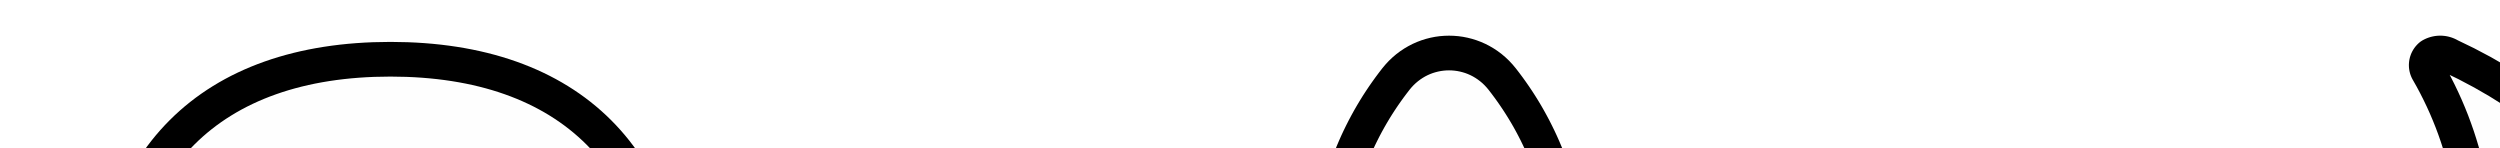
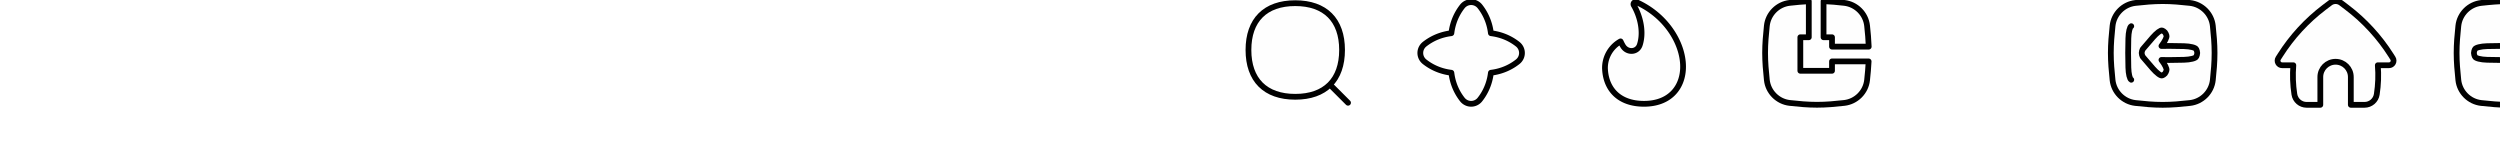
- <svg xmlns="http://www.w3.org/2000/svg" xml:space="preserve" width="510px" height="30px" version="1.1" style="shape-rendering:geometricPrecision; text-rendering:geometricPrecision; image-rendering:optimizeQuality; fill-rule:evenodd; clip-rule:evenodd" viewBox="0 -16.55 1303.63 82.73" preserveAspectRatio="xMidYMid meet">
+ <svg xmlns="http://www.w3.org/2000/svg" xml:space="preserve" width="510px" height="30px" version="1.1" style="shape-rendering:geometricPrecision; text-rendering:geometricPrecision; image-rendering:optimizeQuality; fill-rule:evenodd; clip-rule:evenodd" viewBox="6 6.02 18 497.96" preserveAspectRatio="xMidYMid meet">
  <defs>
    <style type="text/css">
   
    .str0 {stroke:black;stroke-width:19.51;stroke-linecap:round;stroke-linejoin:round;stroke-miterlimit:2.613}
    .str1 {stroke:black;stroke-width:19.51;stroke-linecap:round;stroke-linejoin:round;stroke-miterlimit:2.613}
    .fil2 {fill:none}
    .fil0 {fill:#FEFEFE}
    .fil1 {fill:black;fill-rule:nonzero}
   
  </style>
  </defs>
  <g id="Layer_x0020_1">
    <g>
      <path id="Vector_x0020_2137" class="fil0" d="M696.84 118.44c4.21,-34.94 17.42,-65.55 37.05,-90.51 15.35,-19.54 44.44,-19.54 59.79,0 19.61,24.96 32.84,55.57 37.05,90.51 34.94,4.21 65.55,17.42 90.51,37.05 19.55,15.35 19.55,44.44 0,59.79 -24.96,19.61 -55.57,32.84 -90.51,37.05 -4.21,34.94 -17.42,65.55 -37.05,90.51 -15.35,19.55 -44.42,19.55 -59.79,0 -19.61,-24.96 -32.84,-55.57 -37.05,-90.51 -34.94,-4.21 -65.55,-17.42 -90.51,-37.05 -19.55,-15.35 -19.55,-44.44 0,-59.79 24.96,-19.61 55.57,-32.84 90.51,-37.05z" />
      <path id="_1" class="fil1" d="M726.22 21.9l15.34 12.05 0 0.01 -1.72 2.23 -1.69 2.25 -1.64 2.29 -1.62 2.32 -1.57 2.35 -1.54 2.38 -1.5 2.41 -1.45 2.44 -1.42 2.46 -1.38 2.5 -1.35 2.53 -1.29 2.55 -1.27 2.59 -1.22 2.61 -1.17 2.64 -1.13 2.67 -1.1 2.7 -1.05 2.72 -1 2.76 -0.97 2.78 -0.91 2.81 -0.87 2.83 -0.83 2.87 -0.78 2.89 -0.74 2.91 -0.69 2.95 -0.64 2.97 -0.6 2.99 -0.54 3.02 -0.5 3.05 -0.45 3.08 -0.4 3.1 -19.37 -2.33 0.44 -3.43 0.5 -3.4 0.55 -3.37 0.6 -3.35 0.66 -3.33 0.72 -3.29 0.76 -3.27 0.82 -3.24 0.87 -3.21 0.92 -3.19 0.97 -3.15 1.02 -3.13 1.07 -3.1 1.13 -3.07 1.17 -3.04 1.21 -3 1.27 -2.98 1.31 -2.96 1.36 -2.91 1.41 -2.88 1.45 -2.86 1.5 -2.82 1.54 -2.79 1.59 -2.76 1.63 -2.72 1.67 -2.7 1.72 -2.65 1.76 -2.63 1.8 -2.58 1.84 -2.56 1.88 -2.52 1.92 -2.49 0 0zm0 0c3.33,-4.24 9.46,-4.97 13.7,-1.64 4.23,3.33 4.97,9.46 1.64,13.7l-15.34 -12.06zm75.13 0l-15.34 12.05 0 0 -1.12 -1.34 -1.17 -1.25 -1.21 -1.16 -1.27 -1.06 -1.3 -0.98 -1.34 -0.89 -1.37 -0.81 -1.41 -0.72 -1.44 -0.64 -1.46 -0.55 -1.49 -0.46 -1.5 -0.38 -1.52 -0.3 -1.54 -0.21 -1.54 -0.13 -1.54 -0.04 -1.55 0.04 -1.54 0.13 -1.54 0.21 -1.52 0.3 -1.5 0.38 -1.49 0.46 -1.46 0.55 -1.44 0.64 -1.41 0.72 -1.37 0.81 -1.34 0.89 -1.3 0.98 -1.26 1.06 -1.22 1.16 -1.17 1.25 -1.12 1.34 -15.34 -12.05 1.84 -2.2 1.93 -2.07 2.04 -1.94 2.12 -1.8 2.2 -1.65 2.27 -1.51 2.34 -1.37 2.39 -1.23 2.45 -1.08 2.49 -0.94 2.52 -0.79 2.56 -0.65 2.58 -0.51 2.6 -0.36 2.62 -0.21 2.62 -0.07 2.61 0.07 2.62 0.21 2.6 0.36 2.58 0.51 2.56 0.65 2.52 0.79 2.5 0.94 2.44 1.08 2.39 1.23 2.34 1.37 2.27 1.51 2.2 1.65 2.12 1.8 2.04 1.94 1.93 2.07 1.84 2.2 0 0zm0 0c3.33,4.24 2.59,10.37 -1.64,13.7 -4.24,3.33 -10.37,2.59 -13.7,-1.65l15.34 -12.05zm30.54 86.86l-2.33 19.37 -8.52 -8.52 -0.4 -3.1 -0.45 -3.08 -0.49 -3.04 -0.55 -3.03 -0.6 -2.99 -0.64 -2.97 -0.69 -2.95 -0.74 -2.91 -0.78 -2.89 -0.83 -2.87 -0.87 -2.83 -0.92 -2.81 -0.96 -2.78 -1.01 -2.76 -1.05 -2.72 -1.09 -2.7 -1.14 -2.67 -1.17 -2.64 -1.22 -2.61 -1.26 -2.59 -1.3 -2.55 -1.34 -2.53 -1.38 -2.5 -1.42 -2.47 -1.46 -2.43 -1.5 -2.41 -1.54 -2.38 -1.57 -2.35 -1.61 -2.32 -1.65 -2.29 -1.68 -2.26 -1.72 -2.23 15.34 -12.05 1.92 2.49 1.88 2.52 1.84 2.56 1.8 2.59 1.76 2.62 1.71 2.65 1.68 2.7 1.63 2.72 1.58 2.76 1.54 2.79 1.5 2.82 1.45 2.86 1.41 2.88 1.36 2.91 1.32 2.96 1.26 2.98 1.22 3 1.17 3.04 1.12 3.07 1.07 3.1 1.03 3.13 0.97 3.15 0.92 3.19 0.87 3.21 0.81 3.24 0.77 3.27 0.72 3.29 0.65 3.33 0.61 3.34 0.55 3.38 0.5 3.4 0.44 3.43 -8.52 -8.52zm8.52 8.52c0.65,5.34 -3.17,10.21 -8.52,10.85 -5.34,0.64 -10.2,-3.17 -10.85,-8.52l19.37 -2.33zm86.86 30.54l-12.06 15.34 0 0 -2.23 -1.72 -2.26 -1.69 -2.28 -1.65 -2.32 -1.61 -2.35 -1.57 -2.38 -1.54 -2.41 -1.5 -2.44 -1.46 -2.46 -1.42 -2.5 -1.38 -2.53 -1.34 -2.55 -1.3 -2.59 -1.26 -2.61 -1.21 -2.64 -1.18 -2.67 -1.14 -2.7 -1.09 -2.72 -1.05 -2.75 -1 -2.79 -0.96 -2.81 -0.92 -2.83 -0.88 -2.86 -0.82 -2.89 -0.78 -2.92 -0.74 -2.94 -0.69 -2.97 -0.64 -3 -0.6 -3.02 -0.54 -3.05 -0.5 -3.08 -0.45 -3.1 -0.4 2.33 -19.37 3.43 0.44 3.4 0.5 3.38 0.55 3.34 0.6 3.32 0.66 3.3 0.72 3.27 0.76 3.24 0.82 3.21 0.87 3.19 0.92 3.16 0.97 3.12 1.02 3.1 1.07 3.07 1.12 3.04 1.18 3.01 1.21 2.98 1.27 2.94 1.31 2.92 1.36 2.89 1.41 2.85 1.45 2.82 1.5 2.79 1.54 2.76 1.59 2.72 1.63 2.69 1.67 2.66 1.72 2.63 1.76 2.59 1.8 2.56 1.84 2.51 1.88 2.49 1.92 0 0zm0 0c4.24,3.33 4.97,9.46 1.64,13.7 -3.33,4.23 -9.46,4.97 -13.7,1.64l12.06 -15.34zm0 75.13l-12.06 -15.34 0 0 1.35 -1.12 1.25 -1.17 1.15 -1.21 1.07 -1.26 0.98 -1.31 0.89 -1.34 0.81 -1.37 0.72 -1.41 0.64 -1.44 0.55 -1.46 0.46 -1.48 0.38 -1.51 0.3 -1.53 0.22 -1.53 0.12 -1.54 0.04 -1.54 -0.04 -1.55 -0.12 -1.54 -0.22 -1.53 -0.3 -1.53 -0.38 -1.51 -0.46 -1.48 -0.55 -1.46 -0.64 -1.44 -0.72 -1.41 -0.81 -1.37 -0.89 -1.34 -0.98 -1.3 -1.07 -1.27 -1.15 -1.21 -1.25 -1.17 -1.35 -1.12 12.06 -15.34 2.2 1.83 2.08 1.94 1.93 2.04 1.8 2.12 1.65 2.19 1.51 2.28 1.37 2.34 1.23 2.39 1.08 2.44 0.94 2.5 0.79 2.53 0.65 2.55 0.51 2.58 0.36 2.6 0.21 2.62 0.08 2.62 -0.08 2.61 -0.21 2.62 -0.36 2.6 -0.51 2.58 -0.65 2.55 -0.79 2.53 -0.94 2.5 -1.08 2.44 -1.23 2.39 -1.37 2.34 -1.51 2.28 -1.65 2.19 -1.8 2.12 -1.93 2.04 -2.08 1.94 -2.2 1.83 0 0zm0 0c-4.24,3.33 -10.37,2.59 -13.7,-1.64 -3.33,-4.24 -2.59,-10.37 1.64,-13.7l12.06 15.34zm-86.86 30.54l-19.37 -2.33 8.52 -8.52 3.1 -0.4 3.08 -0.45 3.04 -0.5 3.03 -0.54 2.99 -0.6 2.97 -0.64 2.95 -0.69 2.92 -0.74 2.89 -0.78 2.86 -0.83 2.83 -0.87 2.81 -0.92 2.78 -0.96 2.76 -1.01 2.72 -1.05 2.7 -1.09 2.67 -1.14 2.64 -1.17 2.61 -1.22 2.59 -1.26 2.55 -1.3 2.53 -1.34 2.5 -1.38 2.46 -1.42 2.44 -1.46 2.42 -1.5 2.37 -1.53 2.35 -1.58 2.32 -1.61 2.29 -1.65 2.26 -1.68 2.22 -1.72 12.06 15.34 -2.49 1.92 -2.52 1.88 -2.55 1.84 -2.59 1.8 -2.63 1.76 -2.66 1.72 -2.69 1.67 -2.72 1.63 -2.76 1.58 -2.79 1.55 -2.82 1.49 -2.85 1.45 -2.89 1.41 -2.92 1.36 -2.94 1.31 -2.98 1.27 -3.01 1.22 -3.04 1.17 -3.07 1.12 -3.1 1.07 -3.12 1.03 -3.16 0.97 -3.19 0.92 -3.21 0.87 -3.24 0.81 -3.26 0.77 -3.3 0.72 -3.33 0.65 -3.34 0.61 -3.38 0.55 -3.4 0.5 -3.43 0.44 8.52 -8.52zm-8.52 8.52c-5.34,0.64 -10.2,-3.17 -10.85,-8.52 -0.64,-5.34 3.17,-10.21 8.52,-10.85l2.33 19.37zm-30.54 86.86l-15.34 -12.06 0 0 1.72 -2.23 1.69 -2.26 1.65 -2.28 1.61 -2.32 1.57 -2.35 1.54 -2.38 1.5 -2.41 1.45 -2.44 1.43 -2.47 1.38 -2.49 1.34 -2.53 1.3 -2.55 1.26 -2.59 1.22 -2.61 1.17 -2.64 1.14 -2.67 1.09 -2.7 1.05 -2.72 1 -2.76 0.97 -2.78 0.91 -2.8 0.87 -2.84 0.83 -2.86 0.78 -2.89 0.74 -2.92 0.69 -2.94 0.64 -2.98 0.6 -2.99 0.54 -3.03 0.5 -3.04 0.45 -3.08 0.4 -3.1 19.37 2.33 -0.44 3.43 -0.5 3.4 -0.55 3.37 -0.6 3.35 -0.66 3.32 -0.72 3.3 -0.76 3.27 -0.82 3.24 -0.87 3.21 -0.92 3.19 -0.97 3.15 -1.02 3.13 -1.07 3.1 -1.12 3.07 -1.17 3.04 -1.22 3.01 -1.27 2.97 -1.31 2.95 -1.36 2.92 -1.41 2.88 -1.45 2.86 -1.5 2.82 -1.54 2.79 -1.59 2.76 -1.63 2.72 -1.67 2.69 -1.72 2.66 -1.76 2.63 -1.8 2.59 -1.84 2.55 -1.88 2.52 -1.92 2.49 0 0zm0 0c-3.33,4.23 -9.47,4.97 -13.7,1.64 -4.23,-3.33 -4.97,-9.47 -1.64,-13.7l15.34 12.06zm-75.13 0l15.34 -12.06 0 0 1.12 1.35 1.17 1.25 1.22 1.15 1.26 1.07 1.3 0.98 1.34 0.89 1.37 0.81 1.41 0.72 1.44 0.64 1.47 0.55 1.48 0.46 1.51 0.38 1.52 0.3 1.54 0.21 1.54 0.13 1.54 0.04 1.55 -0.04 1.54 -0.13 1.53 -0.21 1.52 -0.3 1.51 -0.38 1.49 -0.46 1.46 -0.55 1.43 -0.64 1.41 -0.72 1.37 -0.81 1.34 -0.89 1.31 -0.98 1.25 -1.06 1.22 -1.16 1.17 -1.25 1.12 -1.35 15.34 12.06 -1.83 2.2 -1.94 2.07 -2.03 1.94 -2.13 1.8 -2.2 1.65 -2.27 1.51 -2.34 1.37 -2.39 1.23 -2.44 1.08 -2.49 0.94 -2.53 0.79 -2.55 0.65 -2.59 0.51 -2.6 0.36 -2.61 0.21 -2.62 0.07 -2.61 -0.07 -2.62 -0.21 -2.6 -0.36 -2.58 -0.51 -2.56 -0.65 -2.53 -0.79 -2.49 -0.94 -2.44 -1.08 -2.39 -1.23 -2.35 -1.37 -2.26 -1.51 -2.21 -1.65 -2.12 -1.8 -2.03 -1.93 -1.94 -2.08 -1.84 -2.2 0 0zm0 0c-3.33,-4.23 -2.59,-10.37 1.64,-13.7 4.23,-3.33 10.37,-2.59 13.7,1.64l-15.34 12.06zm-30.54 -86.86l2.33 -19.37 8.52 8.52 0.4 3.1 0.45 3.08 0.5 3.04 0.54 3.03 0.6 2.99 0.64 2.97 0.69 2.95 0.74 2.92 0.78 2.89 0.83 2.86 0.87 2.83 0.92 2.81 0.96 2.78 1.01 2.76 1.05 2.72 1.09 2.7 1.14 2.67 1.17 2.64 1.22 2.61 1.26 2.59 1.3 2.55 1.34 2.53 1.38 2.49 1.42 2.47 1.46 2.44 1.5 2.41 1.54 2.38 1.57 2.35 1.61 2.32 1.65 2.29 1.68 2.26 1.72 2.22 -15.34 12.06 -1.92 -2.49 -1.88 -2.52 -1.84 -2.56 -1.8 -2.59 -1.76 -2.62 -1.71 -2.66 -1.68 -2.69 -1.63 -2.72 -1.58 -2.76 -1.54 -2.79 -1.5 -2.82 -1.45 -2.86 -1.41 -2.88 -1.36 -2.92 -1.31 -2.95 -1.27 -2.97 -1.22 -3.01 -1.17 -3.04 -1.12 -3.07 -1.07 -3.1 -1.03 -3.13 -0.97 -3.15 -0.92 -3.19 -0.87 -3.21 -0.81 -3.24 -0.77 -3.27 -0.72 -3.3 -0.65 -3.32 -0.61 -3.34 -0.55 -3.38 -0.5 -3.4 -0.44 -3.43 8.52 8.52zm-8.52 -8.52c-0.64,-5.34 3.17,-10.21 8.52,-10.85 5.34,-0.64 10.2,3.17 10.85,8.52l-19.37 2.33zm-86.86 -30.54l12.06 -15.34 0 0 2.23 1.72 2.26 1.69 2.28 1.65 2.32 1.61 2.35 1.57 2.38 1.54 2.41 1.5 2.44 1.45 2.47 1.43 2.49 1.38 2.53 1.34 2.55 1.3 2.59 1.26 2.61 1.21 2.64 1.18 2.67 1.14 2.7 1.09 2.72 1.05 2.76 1 2.78 0.96 2.8 0.92 2.84 0.87 2.86 0.83 2.89 0.78 2.92 0.74 2.94 0.69 2.98 0.64 2.99 0.6 3.02 0.54 3.05 0.5 3.08 0.45 3.1 0.4 -2.33 19.37 -3.43 -0.44 -3.4 -0.5 -3.37 -0.55 -3.35 -0.61 -3.32 -0.65 -3.3 -0.72 -3.27 -0.76 -3.24 -0.82 -3.21 -0.87 -3.19 -0.92 -3.15 -0.97 -3.13 -1.02 -3.1 -1.07 -3.07 -1.13 -3.04 -1.16 -3.01 -1.22 -2.97 -1.27 -2.95 -1.31 -2.92 -1.36 -2.88 -1.41 -2.86 -1.45 -2.82 -1.5 -2.79 -1.54 -2.76 -1.59 -2.72 -1.63 -2.69 -1.67 -2.66 -1.72 -2.63 -1.76 -2.59 -1.8 -2.55 -1.84 -2.52 -1.88 -2.49 -1.92 0 0zm0 0c-4.23,-3.33 -4.97,-9.46 -1.64,-13.7 3.33,-4.23 9.46,-4.97 13.7,-1.64l-12.06 15.34zm0 -75.13l12.06 15.34 0 0 -1.35 1.12 -1.25 1.17 -1.16 1.21 -1.06 1.27 -0.98 1.3 -0.89 1.34 -0.81 1.37 -0.72 1.41 -0.64 1.44 -0.55 1.46 -0.46 1.49 -0.39 1.5 -0.29 1.52 -0.21 1.54 -0.13 1.54 -0.04 1.55 0.04 1.54 0.13 1.54 0.21 1.54 0.29 1.52 0.39 1.5 0.46 1.49 0.55 1.46 0.64 1.44 0.72 1.41 0.81 1.37 0.89 1.34 0.98 1.31 1.06 1.26 1.16 1.21 1.25 1.17 1.35 1.12 -12.06 15.34 -2.2 -1.83 -2.08 -1.94 -1.93 -2.04 -1.8 -2.12 -1.65 -2.2 -1.51 -2.27 -1.37 -2.34 -1.23 -2.39 -1.08 -2.44 -0.94 -2.5 -0.79 -2.52 -0.65 -2.56 -0.51 -2.58 -0.36 -2.6 -0.21 -2.62 -0.07 -2.61 0.07 -2.62 0.21 -2.62 0.36 -2.59 0.51 -2.59 0.65 -2.56 0.79 -2.52 0.94 -2.5 1.08 -2.44 1.23 -2.39 1.37 -2.34 1.51 -2.27 1.65 -2.2 1.8 -2.12 1.93 -2.04 2.08 -1.94 2.2 -1.83 0 0zm0 0c4.24,-3.33 10.37,-2.59 13.7,1.64 3.33,4.24 2.59,10.37 -1.64,13.7l-12.06 -15.34zm86.86 -30.54l19.37 2.33 -8.52 8.52 -3.1 0.4 -3.08 0.45 -3.05 0.5 -3.02 0.54 -2.99 0.6 -2.98 0.64 -2.94 0.69 -2.91 0.74 -2.89 0.78 -2.87 0.83 -2.83 0.87 -2.81 0.92 -2.78 0.96 -2.76 1.01 -2.72 1.05 -2.7 1.09 -2.67 1.14 -2.64 1.17 -2.61 1.22 -2.58 1.26 -2.56 1.3 -2.53 1.34 -2.49 1.38 -2.47 1.42 -2.44 1.46 -2.41 1.5 -2.38 1.53 -2.35 1.58 -2.32 1.61 -2.29 1.65 -2.26 1.68 -2.22 1.72 -12.06 -15.34 2.49 -1.92 2.52 -1.88 2.56 -1.84 2.58 -1.8 2.63 -1.76 2.66 -1.71 2.69 -1.68 2.72 -1.63 2.76 -1.58 2.79 -1.54 2.82 -1.5 2.85 -1.45 2.89 -1.41 2.92 -1.36 2.94 -1.31 2.98 -1.27 3.01 -1.22 3.04 -1.17 3.07 -1.12 3.1 -1.07 3.13 -1.02 3.15 -0.98 3.19 -0.92 3.21 -0.87 3.24 -0.82 3.27 -0.76 3.3 -0.71 3.32 -0.66 3.35 -0.61 3.37 -0.55 3.4 -0.5 3.43 -0.44 -8.52 8.52zm8.52 -8.52c5.34,-0.64 10.2,3.17 10.85,8.52 0.64,5.34 -3.17,10.21 -8.52,10.85l-2.33 -19.37z" />
    </g>
    <g>
      <path id="Vector" class="fil0" d="M1326.65 14.73c-1.58,-0.96 -3.41,-1.46 -5.26,-1.46 -1.86,0 -3.69,0.5 -5.28,1.46 -1.64,1.3 -2.59,3.28 -2.59,5.37 0,1.27 0.36,2.52 1.02,3.61 23.56,40.79 33.63,92.3 20.51,133.66 -8.49,26.73 -43,28.28 -57.27,4.1 -2.94,-4.95 -5.62,-10.15 -7.93,-15.42 -32.62,18.12 -52.89,52.53 -52.89,89.86 0,0.88 0.02,1.78 0.04,2.65 2.78,68.76 47.04,118.94 132.16,118.94 85.11,0 129.25,-52.86 132.15,-118.94 3.4,-79.28 -52.88,-176.79 -154.66,-223.83z" />
      <path id="_1_0" class="fil1" d="M1321.39 23.02l0 -19.51 0 0 0.33 0.01 0.34 0 0.34 0.02 0.34 0.02 0.34 0.02 0.33 0.04 0.34 0.03 0.29 0.04 0.39 0.05 0.33 0.06 0.29 0.05 0.38 0.07 0.34 0.08 0.28 0.06 0.34 0.09 0.33 0.09 0.32 0.09 0.33 0.1 0.35 0.11 0.33 0.11 0.26 0.1 0.32 0.12 0.34 0.14 0.32 0.13 0.32 0.14 0.27 0.13 0.31 0.14 0.33 0.17 0.33 0.17 0.3 0.17 0.25 0.15 0.32 0.19 -10.15 16.66 0.02 0.01 -0.04 -0.02 0 0 0.02 0.01 0.02 0.01 0 0 -0.04 -0.02 0 0 0.01 0 0.02 0.01 0 0 -0.07 -0.02 0.01 0 0.01 0 0 0 -0.01 0 0 0 0.01 0 -0.05 -0.01 -0.01 0 0.05 0.01 -0.06 -0.01 -0.01 0 0.05 0 -0.06 0 0 -0.01 -0.01 0 -0.01 0 0 0 -0.01 0 -0.01 0 -0.01 0 0 0zm0 0c-5.39,0 -9.76,-4.37 -9.76,-9.75 0,-5.39 4.37,-9.76 9.76,-9.76l0 19.51zm0.79 -0.66l-12.15 -15.26 1.05 -0.73 0.3 -0.18 0.27 -0.16 0.33 -0.17 0.28 -0.15 0.31 -0.16 0.34 -0.15 0.26 -0.13 0.32 -0.14 0.34 -0.14 0.32 -0.13 0.31 -0.11 0.28 -0.1 0.34 -0.12 0.32 -0.1 0.33 -0.1 0.33 -0.1 0.32 -0.08 0.35 -0.09 0.28 -0.06 0.32 -0.07 0.41 -0.08 0.27 -0.05 0.33 -0.06 0.4 -0.05 0.28 -0.04 0.34 -0.03 0.34 -0.04 0.33 -0.02 0.34 -0.02 0.34 -0.02 0.34 0 0.34 -0.01 0 19.51 -0.01 0 -0.01 0 -0.01 0 -0.01 0 -0.01 0 -0.01 0 0 0.01 -0.06 0 0.05 0 -0.01 0 -0.07 0.01 0.07 -0.01 -0.01 0 -0.07 0.01 0.02 0 -0.02 0 0 0 0.01 0 -0.02 0.01 0.02 -0.01 -0.05 0.02 -0.02 0.01 0 0 0.02 -0.01 0 0 -0.05 0.02 0.03 -0.01 0 0 -0.03 0.01 0.02 -0.01 -0.02 0.02 -0.01 0 1.05 -0.73zm-1.05 0.73c-4.61,2.77 -10.61,1.28 -13.38,-3.33 -2.78,-4.62 -1.29,-10.61 3.33,-13.39l10.05 16.72zm2.15 -2.99l-19.51 0 0 0 0 -0.49 0.03 -0.48 0.03 -0.44 0.04 -0.44 0.06 -0.45 0.07 -0.49 0.09 -0.48 0.1 -0.45 0.1 -0.43 0.13 -0.49 0.14 -0.43 0.15 -0.44 0.15 -0.43 0.17 -0.43 0.18 -0.42 0.18 -0.37 0.21 -0.44 0.24 -0.44 0.24 -0.42 0.22 -0.37 0.25 -0.38 0.26 -0.39 0.29 -0.39 0.29 -0.38 0.28 -0.34 0.29 -0.33 0.34 -0.37 0.35 -0.37 0.29 -0.28 0.35 -0.32 0.38 -0.33 0.36 -0.29 12.15 15.26 0.06 -0.05 0.09 -0.08 0.06 -0.05 0.01 -0.01 0.08 -0.09 0.08 -0.09 0.04 -0.04 0.04 -0.04 0.05 -0.08 0.06 -0.07 0.05 -0.07 0.04 -0.06 0.03 -0.05 0.04 -0.09 0.06 -0.1 0.04 -0.09 0.02 -0.03 0.03 -0.07 0.03 -0.07 0.02 -0.07 0.03 -0.07 0.02 -0.07 0.03 -0.12 0.01 -0.06 0.02 -0.07 0.02 -0.1 0.01 -0.11 0.01 -0.06 0.01 -0.05 0 -0.06 0.01 -0.09 0 -0.1 0 0zm0 0c0,5.39 -4.37,9.76 -9.76,9.76 -5.38,0 -9.75,-4.37 -9.75,-9.76l19.51 0zm-0.29 -1.27l-16.9 9.75 0.15 0.24 -0.16 -0.26 -0.15 -0.25 -0.11 -0.2 -0.17 -0.33 -0.14 -0.26 -0.1 -0.21 -0.11 -0.23 -0.12 -0.28 -0.12 -0.27 -0.11 -0.28 -0.11 -0.27 -0.09 -0.25 -0.09 -0.26 -0.1 -0.28 -0.08 -0.28 -0.09 -0.29 -0.07 -0.28 -0.07 -0.27 -0.07 -0.26 -0.05 -0.27 -0.06 -0.29 -0.07 -0.36 -0.04 -0.28 -0.03 -0.19 -0.04 -0.28 -0.03 -0.28 -0.03 -0.28 -0.03 -0.36 -0.01 -0.28 -0.01 -0.28 -0.01 -0.28 0 -0.28 19.51 0 0 -0.04 0 -0.04 0 -0.04 -0.01 -0.05 -0.01 -0.12 0 -0.04 -0.01 -0.05 0 -0.04 0 0.04 0 -0.04 -0.03 -0.13 -0.01 -0.06 -0.01 -0.04 0 -0.03 -0.01 -0.04 -0.02 -0.05 -0.02 -0.06 -0.01 -0.06 -0.02 -0.05 -0.01 -0.04 -0.02 -0.03 -0.02 -0.05 -0.02 -0.06 -0.02 -0.06 -0.03 -0.05 -0.01 -0.03 0 0.02 -0.02 -0.06 -0.06 -0.11 0 0.01 -0.03 -0.06 -0.03 -0.05 0.14 0.24zm-0.14 -0.24c2.82,4.58 1.4,10.6 -3.19,13.42 -4.58,2.83 -10.6,1.4 -13.42,-3.19l16.61 -10.23zm21.5 141.73l-18.59 -5.9 -0.01 0 1.06 -3.57 0.95 -3.64 0.82 -3.69 0.71 -3.75 0.59 -3.8 0.47 -3.84 0.36 -3.89 0.24 -3.93 0.13 -3.97 0.02 -3.99 -0.1 -4.03 -0.2 -4.05 -0.31 -4.07 -0.41 -4.09 -0.53 -4.09 -0.62 -4.11 -0.73 -4.11 -0.83 -4.1 -0.93 -4.11 -1.03 -4.09 -1.12 -4.08 -1.22 -4.06 -1.31 -4.04 -1.4 -4.02 -1.49 -3.99 -1.58 -3.95 -1.66 -3.92 -1.75 -3.87 -1.83 -3.82 -1.91 -3.78 -1.98 -3.72 -2.07 -3.67 16.9 -9.75 2.28 4.04 2.19 4.11 2.1 4.16 2.01 4.21 1.93 4.27 1.83 4.31 1.74 4.35 1.63 4.39 1.55 4.42 1.44 4.46 1.35 4.48 1.24 4.5 1.13 4.53 1.03 4.55 0.93 4.55 0.81 4.57 0.7 4.58 0.58 4.58 0.47 4.57 0.34 4.58 0.23 4.57 0.11 4.55 -0.02 4.55 -0.15 4.52 -0.28 4.5 -0.41 4.48 -0.55 4.45 -0.68 4.41 -0.83 4.38 -0.96 4.34 -1.12 4.29 -1.26 4.24 0 0zm0 0c-1.63,5.13 -7.11,7.98 -12.25,6.35 -5.13,-1.63 -7.97,-7.11 -6.35,-12.25l18.6 5.9zm-74.96 6.13l16.78 -9.95 0.01 0.02 1.04 1.63 1.11 1.5 1.17 1.37 1.23 1.26 1.28 1.14 1.33 1.03 1.37 0.91 1.4 0.81 1.44 0.69 1.47 0.59 1.48 0.48 1.5 0.38 1.5 0.27 1.51 0.17 1.49 0.06 1.49 -0.03 1.46 -0.15 1.43 -0.24 1.4 -0.34 1.36 -0.44 1.33 -0.53 1.27 -0.62 1.22 -0.72 1.17 -0.83 1.12 -0.91 1.05 -1.02 1.01 -1.12 0.93 -1.23 0.87 -1.35 0.79 -1.48 0.72 -1.62 0.64 -1.76 18.59 5.9 -1.11 3.1 -1.31 2.95 -1.51 2.8 -1.68 2.63 -1.86 2.44 -2.01 2.27 -2.16 2.07 -2.28 1.88 -2.4 1.68 -2.51 1.48 -2.58 1.27 -2.66 1.07 -2.71 0.87 -2.77 0.67 -2.79 0.48 -2.82 0.27 -2.84 0.08 -2.83 -0.13 -2.83 -0.31 -2.82 -0.51 -2.78 -0.7 -2.75 -0.9 -2.69 -1.08 -2.65 -1.28 -2.57 -1.47 -2.49 -1.67 -2.39 -1.85 -2.3 -2.04 -2.17 -2.22 -2.04 -2.4 -1.91 -2.59 -1.75 -2.75 0.01 0.02zm-0.01 -0.02c-2.73,-4.64 -1.19,-10.62 3.45,-13.36 4.63,-2.74 10.62,-1.19 13.35,3.45l-16.8 9.91zm5.2 -11.85l-9.47 -17.06 13.67 4.61 0.2 0.46 0.21 0.47 0.2 0.44 0.21 0.46 0.21 0.46 0.21 0.44 0.21 0.45 0.23 0.48 0.22 0.46 0.21 0.44 0.22 0.45 0.23 0.47 0.23 0.46 0.22 0.44 0.22 0.44 0.23 0.45 0.24 0.46 0.24 0.45 0.24 0.46 0.23 0.44 0.24 0.43 0.25 0.46 0.24 0.44 0.24 0.44 0.25 0.46 0.25 0.44 0.25 0.44 0.24 0.43 0.26 0.43 0.26 0.46 0.25 0.43 0.25 0.43 -16.78 9.95 -0.29 -0.5 -0.3 -0.51 -0.28 -0.48 -0.29 -0.5 -0.29 -0.51 -0.28 -0.5 -0.29 -0.51 -0.27 -0.5 -0.29 -0.51 -0.27 -0.51 -0.27 -0.5 -0.29 -0.52 -0.27 -0.52 -0.27 -0.51 -0.26 -0.51 -0.26 -0.5 -0.27 -0.52 -0.27 -0.53 -0.27 -0.53 -0.25 -0.51 -0.25 -0.51 -0.26 -0.53 -0.26 -0.54 -0.25 -0.51 -0.24 -0.51 -0.25 -0.52 -0.25 -0.54 -0.24 -0.52 -0.24 -0.53 -0.24 -0.55 -0.24 -0.52 -0.23 -0.52 13.67 4.61zm-13.67 -4.61c-2.16,-4.94 0.08,-10.69 5.02,-12.86 4.93,-2.16 10.69,0.09 12.85,5.02l-17.87 7.84zm-34.19 85.94l-19.52 0 0 0 0.07 -3.82 0.19 -3.8 0.32 -3.78 0.45 -3.74 0.57 -3.73 0.69 -3.69 0.81 -3.65 0.93 -3.62 1.05 -3.58 1.16 -3.53 1.28 -3.49 1.39 -3.44 1.5 -3.38 1.61 -3.34 1.72 -3.27 1.83 -3.22 1.92 -3.16 2.04 -3.09 2.13 -3.03 2.23 -2.96 2.34 -2.88 2.42 -2.81 2.53 -2.73 2.62 -2.65 2.7 -2.57 2.8 -2.48 2.89 -2.4 2.98 -2.3 3.06 -2.21 3.14 -2.11 3.23 -2.02 3.31 -1.91 9.47 17.06 -2.73 1.58 -2.67 1.66 -2.6 1.75 -2.53 1.83 -2.46 1.9 -2.39 1.98 -2.31 2.05 -2.24 2.12 -2.16 2.19 -2.09 2.26 -2.01 2.33 -1.92 2.38 -1.85 2.44 -1.77 2.51 -1.67 2.55 -1.6 2.62 -1.51 2.66 -1.42 2.71 -1.33 2.76 -1.24 2.8 -1.15 2.84 -1.06 2.88 -0.96 2.92 -0.87 2.96 -0.77 2.98 -0.67 3.02 -0.57 3.05 -0.47 3.07 -0.37 3.11 -0.26 3.12 -0.16 3.14 -0.05 3.16 0 0zm0 0c0,5.39 -4.37,9.76 -9.76,9.76 -5.39,0 -9.76,-4.37 -9.76,-9.76l19.52 0zm0.03 2.25l-19.49 0.79 -0.01 -0.15 0 -0.09 0 -0.08 -0.01 -0.09 0 -0.08 0 -0.08 0 -0.08 0 -0.09 -0.01 -0.08 0 -0.08 0 -0.08 0 -0.09 0 -0.08 -0.01 -0.08 0 -0.2 0 -0.09 0 0.04 0 -0.08 -0.01 -0.21 0 -0.08 0 0.04 0 -0.21 0 -0.08 0 -0.08 0 -0.08 0 -0.09 0 -0.19 0 0.03 -0.01 -0.08 0 -0.2 0 -0.09 0 -0.08 0 -0.08 19.52 0 0 0.08 0 0.08 0 0.09 0 -0.04 0 0.09 0 0.2 0 -0.04 0 0.09 0 0.08 0 0.08 0 0.09 0 -0.03 0 0.19 0 0.09 0 -0.03 0.01 0.08 0 0.2 0 0.08 0 -0.03 0 0.08 0 0.08 0.01 0.09 0 0.08 0 0.08 0 0.08 0 0.08 0.01 0.09 0 0.08 0 0.08 0 0.08 0 0.08 0 0.07 0 -0.15zm0 0.15c0.14,5.39 -4.12,9.86 -9.5,10 -5.39,0.13 -9.87,-4.13 -10,-9.51l19.5 -0.49zm122.41 109.44l0 19.51 0 0 -8.23 -0.16 -8 -0.45 -7.78 -0.76 -7.54 -1.05 -7.32 -1.34 -7.09 -1.63 -6.86 -1.91 -6.63 -2.19 -6.39 -2.46 -6.15 -2.73 -5.91 -3 -5.67 -3.25 -5.41 -3.51 -5.17 -3.75 -4.91 -3.99 -4.65 -4.22 -4.38 -4.45 -4.13 -4.65 -3.85 -4.86 -3.59 -5.06 -3.32 -5.24 -3.06 -5.42 -2.78 -5.59 -2.52 -5.75 -2.24 -5.91 -1.98 -6.04 -1.71 -6.19 -1.46 -6.32 -1.18 -6.44 -0.92 -6.55 -0.67 -6.67 -0.4 -6.77 19.49 -0.79 0.36 6.01 0.58 5.89 0.82 5.76 1.03 5.61 1.26 5.48 1.48 5.34 1.69 5.18 1.92 5.03 2.13 4.87 2.34 4.71 2.56 4.55 2.78 4.38 2.99 4.21 3.2 4.04 3.43 3.87 3.63 3.68 3.87 3.51 4.08 3.32 4.31 3.13 4.54 2.94 4.78 2.74 5 2.54 5.25 2.33 5.5 2.12 5.73 1.9 5.98 1.66 6.23 1.43 6.49 1.19 6.73 0.94 6.98 0.68 7.24 0.41 7.5 0.14 0 0zm0 0c5.38,0 9.75,4.37 9.75,9.75 0,5.39 -4.37,9.76 -9.75,9.76l0 -19.51zm122.4 -109.61l19.5 0.83 0 0.01 -0.42 6.55 -0.68 6.47 -0.93 6.38 -1.2 6.29 -1.45 6.19 -1.72 6.08 -1.99 5.96 -2.24 5.84 -2.52 5.7 -2.78 5.56 -3.04 5.41 -3.31 5.24 -3.58 5.07 -3.85 4.89 -4.1 4.69 -4.38 4.5 -4.63 4.28 -4.89 4.06 -5.15 3.83 -5.41 3.59 -5.65 3.34 -5.91 3.08 -6.14 2.83 -6.4 2.55 -6.62 2.27 -6.87 1.99 -7.1 1.7 -7.33 1.4 -7.56 1.1 -7.79 0.8 -8.02 0.48 -8.24 0.16 0 -19.51 7.47 -0.15 7.22 -0.43 6.97 -0.71 6.72 -0.98 6.46 -1.24 6.22 -1.48 5.97 -1.73 5.73 -1.97 5.48 -2.19 5.25 -2.41 5.01 -2.61 4.77 -2.82 4.55 -3.02 4.31 -3.21 4.1 -3.4 3.87 -3.58 3.65 -3.75 3.43 -3.92 3.21 -4.09 3 -4.25 2.79 -4.4 2.56 -4.56 2.36 -4.7 2.13 -4.85 1.92 -4.98 1.7 -5.11 1.48 -5.24 1.26 -5.35 1.04 -5.47 0.81 -5.58 0.6 -5.67 0.36 -5.77 0 0.01zm0 -0.01c0.24,-5.38 4.8,-9.55 10.18,-9.32 5.38,0.24 9.55,4.79 9.32,10.17l-19.5 -0.85zm-149.99 -215.07l10.15 -16.66 -0.98 -0.53 9.72 4.71 9.45 5 9.17 5.29 8.89 5.55 8.6 5.8 8.31 6.05 8.02 6.28 7.73 6.49 7.43 6.69 7.13 6.89 6.84 7.05 6.53 7.23 6.22 7.38 5.91 7.52 5.6 7.64 5.28 7.76 4.97 7.86 4.65 7.95 4.33 8.03 4 8.09 3.68 8.15 3.34 8.18 3.01 8.22 2.67 8.24 2.34 8.24 1.98 8.23 1.65 8.21 1.29 8.19 0.94 8.14 0.58 8.09 0.21 8.02 -0.15 7.93 -19.5 -0.83 0.14 -7.03 -0.19 -7.13 -0.52 -7.24 -0.84 -7.31 -1.17 -7.39 -1.49 -7.45 -1.8 -7.48 -2.13 -7.52 -2.45 -7.54 -2.76 -7.54 -3.08 -7.53 -3.39 -7.51 -3.69 -7.48 -4.01 -7.42 -4.31 -7.37 -4.61 -7.3 -4.9 -7.2 -5.21 -7.11 -5.5 -6.99 -5.79 -6.87 -6.08 -6.73 -6.37 -6.58 -6.65 -6.42 -6.93 -6.24 -7.21 -6.06 -7.49 -5.85 -7.76 -5.65 -8.03 -5.42 -8.3 -5.18 -8.57 -4.94 -8.82 -4.67 -9.09 -4.41 -0.99 -0.52zm0.99 0.52c-4.9,-2.26 -7.03,-8.05 -4.77,-12.94 2.26,-4.9 8.06,-7.03 12.95,-4.77l-8.18 17.71z" />
    </g>
    <g>
      <path id="Intersect" class="fil0" d="M8789.96 277.23c4.34,40.49 36.89,73.04 77.35,77.56 30.06,3.35 60.93,6.22 92.39,6.22 31.45,0 62.32,-2.88 92.38,-6.22 40.46,-4.52 73.03,-37.07 77.35,-77.56 3.19,-29.88 5.89,-60.57 5.89,-91.85 0,-31.27 -2.7,-61.96 -5.89,-91.84 -4.34,-40.49 -36.89,-73.04 -77.35,-77.56 -30.06,-3.35 -60.93,-6.22 -92.38,-6.22 -31.46,0 -62.33,2.87 -92.39,6.22 -40.46,4.52 -73.01,37.07 -77.35,77.56 -3.2,29.88 -5.89,60.57 -5.89,91.84 0,31.28 2.69,61.97 5.89,91.85zm99.48 -74.28l51.09 52.69c24.05,-69.07 44.07,-99.37 89.42,-140.5l-140.51 87.81z" />
      <path id="_1_1" class="fil2 str0" d="M8789.96 277.23c4.34,40.49 36.89,73.04 77.35,77.56 30.06,3.35 60.93,6.22 92.39,6.22 31.45,0 62.32,-2.88 92.38,-6.22 40.46,-4.52 73.03,-37.07 77.35,-77.56 3.19,-29.88 5.89,-60.57 5.89,-91.85 0,-31.27 -2.7,-61.96 -5.89,-91.84 -4.34,-40.49 -36.89,-73.04 -77.35,-77.56 -30.06,-3.35 -60.93,-6.22 -92.38,-6.22 -31.46,0 -62.33,2.87 -92.39,6.22 -40.46,4.52 -73.01,37.07 -77.35,77.56 -3.2,29.88 -5.89,60.57 -5.89,91.84 0,31.28 2.69,61.97 5.89,91.85zm99.48 -74.28l51.09 52.69c24.05,-69.07 44.07,-99.37 89.42,-140.5" />
    </g>
    <path id="Vector_2" class="fil2 str0" d="M9363.27 277.07l0 27.98c0.01,-0.01 0.01,-0.01 0.01,-0.01 0,30.9 25.04,55.95 55.93,55.96l251.8 0.01c30.9,-0.01 55.96,-25.06 55.96,-55.97l0 -27.96m-90.13 -124.38c-18.32,36.63 -55.02,73.32 -91.71,91.68 -36.68,-18.36 -73.38,-55.03 -91.74,-91.75m91.71 -142.87l0 233.62" />
    <g>
      <path id="Vector_3" class="fil0" d="M346.97 353.99l-60.31 -60.3 60.31 60.3zm-178.73 -20.23c101.44,0 158.5,-57.05 158.5,-158.5 0,-101.45 -57.05,-158.48 -158.5,-158.48 -101.45,0 -158.48,57.04 -158.48,158.48 0,101.44 57.04,158.5 158.49,158.5l-0.01 0z" />
      <path id="_1_3" class="fil2 str0" d="M346.97 353.99l-60.31 -60.3m-118.42 40.07c101.44,0 158.5,-57.05 158.5,-158.5 0,-101.45 -57.05,-158.48 -158.5,-158.48 -101.45,0 -158.48,57.04 -158.48,158.48 0,101.44 57.04,158.5 158.49,158.5l-0.01 0z" />
    </g>
    <g>
      <path id="Intersect_4" class="fil0" d="M7703.92 61.05c1.74,-13.16 12.41,-23.47 25.63,-24.72 31.85,-3.01 65.11,-6.8 99.32,-6.8 34.2,0 67.46,3.79 99.32,6.8 13.22,1.25 23.88,11.56 25.62,24.72 3.4,25.58 7.28,52.2 7.28,79.54 0,27.35 -3.88,53.97 -7.27,79.54 -1.75,13.17 -12.4,23.47 -25.62,24.72l-224.28 -183.8zm169.85 248.66c-1.75,13.17 -12.4,23.47 -25.62,24.72 -31.86,3.01 -65.12,6.81 -99.32,6.81 -34.21,0 -67.47,-3.8 -99.33,-6.81 -13.21,-1.25 -23.88,-11.55 -25.62,-24.72 -3.39,-25.57 -7.27,-52.19 -7.27,-79.53 0,-27.35 3.88,-53.97 7.27,-79.55 1.74,-13.16 12.41,-23.46 25.62,-24.71 31.86,-3.01 65.12,-6.81 99.33,-6.81 34.2,0 67.46,3.8 99.32,6.81 13.22,1.25 23.88,11.55 25.62,24.71 3.39,25.58 7.27,52.2 7.27,79.55 0,27.34 -3.88,53.96 -7.27,79.53zm2.77 -22.89c-13.83,-16.55 -25.58,-27.61 -42.21,-39.42 -15.59,-11.06 -36.45,-11.9 -52.05,-0.83 -34.02,24.19 -62.78,58.64 -82.29,92.52l176.55 -52.27zm-172.62 -50.99c-21.58,0 -33.73,-12.15 -33.73,-33.73 0,-21.58 12.15,-33.73 33.73,-33.73 21.58,0 33.73,12.15 33.73,33.73 0,21.58 -12.15,33.73 -33.73,33.73z" />
      <path id="_1_5" class="fil2 str0" d="M7703.92 61.05c1.74,-13.16 12.41,-23.47 25.63,-24.72 31.85,-3.01 65.11,-6.8 99.32,-6.8 34.2,0 67.46,3.79 99.32,6.8 13.22,1.25 23.88,11.56 25.62,24.72 3.4,25.58 7.28,52.2 7.28,79.54 0,27.35 -3.88,53.97 -7.27,79.54 -1.75,13.17 -12.4,23.47 -25.62,24.72m-54.43 64.86c-1.75,13.17 -12.4,23.47 -25.62,24.72 -31.86,3.01 -65.12,6.81 -99.32,6.81 -34.21,0 -67.47,-3.8 -99.33,-6.81 -13.21,-1.25 -23.88,-11.55 -25.62,-24.72 -3.39,-25.57 -7.27,-52.19 -7.27,-79.53 0,-27.35 3.88,-53.97 7.27,-79.55 1.74,-13.16 12.41,-23.46 25.62,-24.71 31.86,-3.01 65.12,-6.81 99.33,-6.81 34.2,0 67.46,3.8 99.32,6.81 13.22,1.25 23.88,11.55 25.62,24.71 3.39,25.58 7.27,52.2 7.27,79.55 0,27.34 -3.88,53.96 -7.27,79.53zm2.77 -22.89c-13.83,-16.55 -25.58,-27.61 -42.21,-39.42 -15.59,-11.06 -36.45,-11.9 -52.05,-0.83 -34.02,24.19 -62.78,58.64 -82.29,92.52m3.93 -103.26c-21.58,0 -33.73,-12.15 -33.73,-33.73 0,-21.58 12.15,-33.73 33.73,-33.73 21.58,0 33.73,12.15 33.73,33.73 0,21.58 -12.15,33.73 -33.73,33.73z" />
    </g>
    <g>
      <path id="Vector_x0020_1187" class="fil0" d="M8339.71 157.71l13.69 0c15.22,0 27.56,12.35 27.56,27.57l0 75.37 -41.25 -102.94zm0.41 102.95l82.08 0 -82.08 0zm41.25 -165.79l0 8.9 0 -8.9zm-176.83 182.36c4.33,40.49 36.89,73.04 77.35,77.56 30.06,3.35 60.92,6.22 92.38,6.22 31.46,0 62.33,-2.88 92.38,-6.22 40.47,-4.52 73.03,-37.07 77.36,-77.56 3.19,-29.88 5.89,-60.57 5.89,-91.85 0,-31.27 -2.7,-61.96 -5.89,-91.84 -4.34,-40.49 -36.89,-73.04 -77.36,-77.56 -30.05,-3.35 -60.92,-6.22 -92.38,-6.22 -31.46,0 -62.32,2.87 -92.38,6.22 -40.46,4.52 -73.02,37.07 -77.35,77.56 -3.2,29.88 -5.89,60.57 -5.89,91.84 0,31.28 2.69,61.97 5.89,91.85z" />
      <path id="_1_6" class="fil2 str0" d="M8339.71 157.71l13.69 0c15.22,0 27.56,12.35 27.56,27.57l0 75.37m-40.84 0.01l82.08 0m-40.83 -165.79l0 8.9m-176.83 173.46c4.33,40.49 36.89,73.04 77.35,77.56 30.06,3.35 60.92,6.22 92.38,6.22 31.46,0 62.33,-2.88 92.38,-6.22 40.47,-4.52 73.03,-37.07 77.36,-77.56 3.19,-29.88 5.89,-60.57 5.89,-91.85 0,-31.27 -2.7,-61.96 -5.89,-91.84 -4.34,-40.49 -36.89,-73.04 -77.36,-77.56 -30.05,-3.35 -60.92,-6.22 -92.38,-6.22 -31.46,0 -62.32,2.87 -92.38,6.22 -40.46,4.52 -73.02,37.07 -77.35,77.56 -3.2,29.88 -5.89,60.57 -5.89,91.84 0,31.28 2.69,61.97 5.89,91.85z" />
    </g>
    <g>
      <path id="Vector_7" class="fil0" d="M7375.02 142.76c0.43,-4.6 0.66,-9.24 0.66,-13.92 -1.16,-78.21 -89.03,-150.76 -172.25,-48.65 -83.23,-102.11 -171.09,-29.56 -172.25,48.65 0,116.28 138.93,211.75 172.1,212.02l171.74 -198.1zm0.66 97.77c0,-56.35 -31.7,-88.04 -88.05,-88.04 -51.08,0 -88.04,36.4 -88.04,88.04 0,56.35 31.7,88.04 88.04,88.04 51.06,0 88.05,-36.44 88.05,-88.04zm-64.63 -25.52c0,0 -8.8,-9.81 -23.08,-8.6 -14.27,1.24 -21.16,10.01 -21.16,18.81 0,25.63 44.24,7.86 44.24,34.18 0,13.55 -29.35,23.12 -46.83,7.18l46.83 -51.57zm-21.33 -25.84l0 17.14 0 -17.14zm0 85.58l0 17.15 0 -17.15z" />
      <path id="_1_8" class="fil2 str0" d="M7375.02 142.76c0.43,-4.6 0.66,-9.24 0.66,-13.92 -1.16,-78.21 -89.03,-150.76 -172.25,-48.65 -83.23,-102.11 -171.09,-29.56 -172.25,48.65 0,116.28 138.93,211.75 172.1,212.02m172.4 -100.33c0,-56.35 -31.7,-88.04 -88.05,-88.04 -51.08,0 -88.04,36.4 -88.04,88.04 0,56.35 31.7,88.04 88.04,88.04 51.06,0 88.05,-36.44 88.05,-88.04zm-64.63 -25.52c0,0 -8.8,-9.81 -23.08,-8.6 -14.27,1.24 -21.16,10.01 -21.16,18.81 0,25.63 44.24,7.86 44.24,34.18 0,13.55 -29.35,23.12 -46.83,7.18m25.5 -77.41l0 17.14m0 68.44l0 17.15" />
    </g>
    <path id="Intersect_9" class="fil0 str0" d="M4692.01 277.23c4.33,40.49 36.88,73.04 77.35,77.56 30.06,3.35 60.92,6.22 92.38,6.22 31.46,0 62.32,-2.88 92.38,-6.22 40.47,-4.52 73.03,-37.07 77.35,-77.56 3.2,-29.88 5.9,-60.57 5.9,-91.85 0,-31.27 -2.7,-61.96 -5.9,-91.84 -4.33,-40.49 -36.88,-73.04 -77.35,-77.56 -30.06,-3.35 -60.92,-6.22 -92.38,-6.22 -31.46,0 -62.32,2.87 -92.38,6.22 -40.47,4.52 -73.02,37.07 -77.35,77.56 -3.2,29.88 -5.9,60.57 -5.9,91.84 0,31.28 2.7,61.97 5.9,91.85zm144.75 10.33l49.97 -0.59 0 -63.86 39.97 0 0 -49.96 -39.97 0 0 -19.99c0,-11.04 8.94,-19.99 19.98,-19.99l19.99 0 0 -29.97c0,-11.04 -8.95,-19.99 -19.99,-19.99l-9.99 0c-33.11,0 -59.96,26.85 -59.96,59.96l0 29.98 -39.97 0 0 49.96 39.97 0 0 64.45z" />
    <g>
      <path id="Intersect_10" class="fil0" d="M5277.43 277.23c4.33,40.49 36.89,73.04 77.35,77.56 30.06,3.35 60.92,6.22 92.38,6.22 31.46,0 62.33,-2.88 92.38,-6.22 40.47,-4.52 73.03,-37.07 77.35,-77.56 3.2,-29.88 5.9,-60.57 5.9,-91.85 0,-31.27 -2.7,-61.96 -5.9,-91.84 -4.33,-40.49 -36.88,-73.04 -77.35,-77.56 -30.05,-3.35 -60.92,-6.22 -92.38,-6.22 -31.46,0 -62.32,2.87 -92.38,6.22 -40.46,4.52 -73.02,37.07 -77.35,77.56 -3.2,29.88 -5.89,60.57 -5.89,91.84 0,31.28 2.69,61.97 5.89,91.85zm81.77 -194.02l42.34 0 144.1 191.8c1.83,2.44 2.11,5.49 0.75,8.21 -1.36,2.73 -3.97,4.34 -7.02,4.34l-42.34 0 -144.1 -191.8c-1.83,-2.44 -2.11,-5.49 -0.75,-8.22 1.37,-2.72 3.97,-4.33 7.02,-4.33zm171.46 0l-70.31 78.27 70.31 -78.27zm-101.92 113.45l-81.66 90.9 81.66 -90.9z" />
      <path id="_1_11" class="fil2 str0" d="M5277.43 277.23c4.33,40.49 36.89,73.04 77.35,77.56 30.06,3.35 60.92,6.22 92.38,6.22 31.46,0 62.33,-2.88 92.38,-6.22 40.47,-4.52 73.03,-37.07 77.35,-77.56 3.2,-29.88 5.9,-60.57 5.9,-91.85 0,-31.27 -2.7,-61.96 -5.9,-91.84 -4.33,-40.49 -36.88,-73.04 -77.35,-77.56 -30.05,-3.35 -60.92,-6.22 -92.38,-6.22 -31.46,0 -62.32,2.87 -92.38,6.22 -40.46,4.52 -73.02,37.07 -77.35,77.56 -3.2,29.88 -5.89,60.57 -5.89,91.84 0,31.28 2.69,61.97 5.89,91.85zm81.77 -194.02l42.34 0 144.1 191.8c1.83,2.44 2.11,5.49 0.75,8.21 -1.36,2.73 -3.97,4.34 -7.02,4.34l-42.34 0 -144.1 -191.8c-1.83,-2.44 -2.11,-5.49 -0.75,-8.22 1.37,-2.72 3.97,-4.33 7.02,-4.33zm171.46 0l-70.31 78.27m-31.61 35.18l-81.66 90.9" />
    </g>
    <g>
      <path id="Intersect_12" class="fil0" d="M6019.99 201.81c30.99,27.61 84.39,9.28 85.39,-51.26 0.57,-33.84 -22.43,-65.58 -69.37,-67.27 -46.94,-1.69 -73.16,28.61 -76.26,58.08 -1.59,15.1 2.67,26.49 7.2,34.02l53.04 26.43zm-19.66 -30.99c0,0 -14.46,57.78 -16.13,67.6 -1.67,9.83 -3.71,48.38 0,49.12 3.71,0.75 22.24,-27.06 25.58,-44.67 3.34,-17.61 21.9,-83.42 25.31,-97.88 3.42,-14.46 -3,-25.21 -14.74,-24.84 -11.75,0.37 -31.89,14.46 -20.02,50.67zm-137.48 106.41c4.33,40.49 36.89,73.04 77.35,77.56 30.06,3.35 60.93,6.22 92.38,6.22 31.46,0 62.33,-2.88 92.38,-6.22 40.47,-4.52 73.03,-37.07 77.36,-77.56 3.19,-29.88 5.89,-60.57 5.89,-91.85 0,-31.27 -2.7,-61.96 -5.89,-91.84 -4.34,-40.49 -36.89,-73.04 -77.36,-77.56 -30.05,-3.35 -60.92,-6.22 -92.38,-6.22 -31.45,0 -62.32,2.87 -92.38,6.22 -40.46,4.52 -73.02,37.07 -77.35,77.56 -3.2,29.88 -5.89,60.57 -5.89,91.84 0,31.28 2.69,61.97 5.89,91.85z" />
      <path id="_1_13" class="fil2 str0" d="M6019.99 201.81c30.99,27.61 84.39,9.28 85.39,-51.26 0.57,-33.84 -22.43,-65.58 -69.37,-67.27 -46.94,-1.69 -73.16,28.61 -76.26,58.08 -1.59,15.1 2.67,26.49 7.2,34.02m33.38 -4.56c0,0 -14.46,57.78 -16.13,67.6 -1.67,9.83 -3.71,48.38 0,49.12 3.71,0.75 22.24,-27.06 25.58,-44.67 3.34,-17.61 21.9,-83.42 25.31,-97.88 3.42,-14.46 -3,-25.21 -14.74,-24.84 -11.75,0.37 -31.89,14.46 -20.02,50.67zm-137.48 106.41c4.33,40.49 36.89,73.04 77.35,77.56 30.06,3.35 60.93,6.22 92.38,6.22 31.46,0 62.33,-2.88 92.38,-6.22 40.47,-4.52 73.03,-37.07 77.36,-77.56 3.19,-29.88 5.89,-60.57 5.89,-91.85 0,-31.27 -2.7,-61.96 -5.89,-91.84 -4.34,-40.49 -36.89,-73.04 -77.36,-77.56 -30.05,-3.35 -60.92,-6.22 -92.38,-6.22 -31.45,0 -62.32,2.87 -92.38,6.22 -40.46,4.52 -73.02,37.07 -77.35,77.56 -3.2,29.88 -5.89,60.57 -5.89,91.84 0,31.28 2.69,61.97 5.89,91.85z" />
    </g>
    <path id="Intersect_14" class="fil0 str0" d="M1765.09 277.01c4.34,40.49 36.89,73.04 77.36,77.55 30.05,3.36 60.92,6.23 92.38,6.23 31.46,0 62.32,-2.88 92.38,-6.23 40.46,-4.51 73.03,-37.06 77.35,-77.55 2.21,-20.67 4.18,-41.72 5.19,-63.09l-123.97 0 0 31.79 -107.27 0c0,-63.32 0,-50.41 0,-113.54l28.65 0 0 -121.95c-21.92,1.05 -43.52,3.17 -64.71,5.53 -40.47,4.52 -73.02,37.07 -77.36,77.56 -3.19,29.89 -5.89,60.57 -5.89,91.85 0,31.28 2.7,61.96 5.89,91.85zm344.97 -113.05c-0.86,-23.97 -3.03,-47.55 -5.5,-70.65 -4.33,-40.49 -36.89,-73.04 -77.35,-77.56 -22.92,-2.55 -46.32,-4.83 -70.09,-5.76l0 122.18 28.66 0 0 31.79 124.28 0z" />
    <g>
      <path id="Vector_15" class="fil0" d="M6448.27 277.23c4.34,40.49 36.89,73.04 77.36,77.56 30.05,3.35 60.92,6.22 92.38,6.22 31.46,0 62.32,-2.88 92.38,-6.22 40.46,-4.52 73.03,-37.07 77.35,-77.56 3.2,-29.88 5.89,-60.57 5.89,-91.85 0,-31.27 -2.69,-61.96 -5.89,-91.84 -4.33,-40.49 -36.89,-73.04 -77.35,-77.56 -30.06,-3.35 -60.92,-6.22 -92.38,-6.22 -31.46,0 -62.33,2.87 -92.38,6.22 -40.47,4.52 -73.02,37.07 -77.36,77.56 -3.19,29.88 -5.89,60.57 -5.89,91.84 0,31.28 2.7,61.97 5.89,91.85zm259.57 -181.68c16.45,16.45 16.45,43.38 0,59.83l-30.01 30.01c-16.45,16.45 -43.37,16.45 -59.82,0 -16.46,-16.45 -16.46,-43.37 -0.01,-59.83l30.01 -30.01c16.46,-16.46 43.38,-16.45 59.83,0zm-89.83 89.84c16.45,16.45 16.45,43.37 0,59.82l-30.01 30.01c-16.45,16.45 -43.37,16.45 -59.82,0 -16.46,-16.45 -16.46,-43.36 0,-59.82l30 -30.01c16.46,-16.46 43.38,-16.45 59.83,0zm43.23 -43.24l-86.47 86.47 86.47 -86.47z" />
      <path id="_1_16" class="fil2 str0" d="M6448.27 277.23c4.34,40.49 36.89,73.04 77.36,77.56 30.05,3.35 60.92,6.22 92.38,6.22 31.46,0 62.32,-2.88 92.38,-6.22 40.46,-4.52 73.03,-37.07 77.35,-77.56 3.2,-29.88 5.89,-60.57 5.89,-91.85 0,-31.27 -2.69,-61.96 -5.89,-91.84 -4.33,-40.49 -36.89,-73.04 -77.35,-77.56 -30.06,-3.35 -60.92,-6.22 -92.38,-6.22 -31.46,0 -62.33,2.87 -92.38,6.22 -40.47,4.52 -73.02,37.07 -77.36,77.56 -3.19,29.88 -5.89,60.57 -5.89,91.84 0,31.28 2.7,61.97 5.89,91.85zm259.57 -181.68c16.45,16.45 16.45,43.38 0,59.83l-30.01 30.01c-16.45,16.45 -43.37,16.45 -59.82,0 -16.46,-16.45 -16.46,-43.37 -0.01,-59.83l30.01 -30.01c16.46,-16.46 43.38,-16.45 59.83,0zm-89.83 89.84c16.45,16.45 16.45,43.37 0,59.82l-30.01 30.01c-16.45,16.45 -43.37,16.45 -59.82,0 -16.46,-16.45 -16.46,-43.36 0,-59.82l30 -30.01c16.46,-16.46 43.38,-16.45 59.83,0zm43.23 -43.24l-86.47 86.47" />
    </g>
    <g>
      <path id="Intersect_17" class="fil0" d="M4106.58 277.23c4.34,40.49 36.89,73.04 77.36,77.56 30.05,3.35 60.92,6.22 92.38,6.22 31.46,0 62.32,-2.88 92.38,-6.22 40.46,-4.52 73.03,-37.07 77.35,-77.56 3.2,-29.88 5.9,-60.57 5.9,-91.85 0,-31.27 -2.7,-61.96 -5.9,-91.84 -4.33,-40.49 -36.89,-73.04 -77.35,-77.56 -30.06,-3.35 -60.92,-6.22 -92.38,-6.22 -31.46,0 -62.33,2.87 -92.38,6.22 -40.47,4.52 -73.02,37.07 -77.36,77.56 -3.19,29.88 -5.89,60.57 -5.89,91.84 0,31.28 2.7,61.97 5.89,91.85zm276.14 -1.13c5.16,-2.41 9.31,-19.85 9.86,-41.53 0.41,-16 0.75,-32.43 0.75,-49.18 0,-16.75 -0.34,-33.19 -0.75,-49.19 -0.55,-21.68 -4.7,-39.11 -9.86,-41.53l0 181.43zm-38.56 -78.35c1.75,-4.02 3.24,-8.15 3.24,-12.36 0,-4.21 -1.48,-8.34 -3.24,-12.36 -1.17,-1.43 -2.35,-2.85 -3.54,-4.28 -10.36,-12.44 -20.73,-24.38 -30.88,-35.96 -13.75,-15.69 -27.09,-25.55 -31.78,-23.51 -3.48,1.51 -6.87,3.29 -9.35,6.27 -2.48,2.98 -3.96,7.05 -5.22,11.22 -1.59,5.27 5.5,19.65 17.13,35 -8.95,-0.17 -18.01,-0.27 -27.17,-0.27 -16.75,0 -33.18,0.36 -49.18,0.8 -21.68,0.58 -39.12,5.02 -41.53,10.52 -1.8,4.09 -3.33,8.29 -3.33,12.57 0,4.28 1.54,8.48 3.33,12.56 2.41,5.51 19.85,9.94 41.53,10.53 16,0.43 32.43,0.8 49.18,0.8 9.16,0 18.22,-0.11 27.17,-0.28 -11.63,15.35 -18.72,29.73 -17.13,35 1.26,4.18 2.74,8.25 5.22,11.23 2.48,2.97 5.87,4.76 9.35,6.27 4.69,2.04 18.03,-7.82 31.78,-23.51 10.15,-11.59 20.52,-23.53 30.88,-35.97 1.19,-1.42 2.36,-2.85 3.54,-4.27z" />
      <path id="_1_18" class="fil2 str0" d="M4106.58 277.23c4.34,40.49 36.89,73.04 77.36,77.56 30.05,3.35 60.92,6.22 92.38,6.22 31.46,0 62.32,-2.88 92.38,-6.22 40.46,-4.52 73.03,-37.07 77.35,-77.56 3.2,-29.88 5.9,-60.57 5.9,-91.85 0,-31.27 -2.7,-61.96 -5.9,-91.84 -4.33,-40.49 -36.89,-73.04 -77.35,-77.56 -30.06,-3.35 -60.92,-6.22 -92.38,-6.22 -31.46,0 -62.33,2.87 -92.38,6.22 -40.47,4.52 -73.02,37.07 -77.36,77.56 -3.19,29.88 -5.89,60.57 -5.89,91.84 0,31.28 2.7,61.97 5.89,91.85zm276.14 -1.13c5.16,-2.41 9.31,-19.85 9.86,-41.53 0.41,-16 0.75,-32.43 0.75,-49.18 0,-16.75 -0.34,-33.19 -0.75,-49.19 -0.55,-21.68 -4.7,-39.11 -9.86,-41.53m-38.56 103.08c1.75,-4.02 3.24,-8.15 3.24,-12.36 0,-4.21 -1.48,-8.34 -3.24,-12.36 -1.17,-1.43 -2.35,-2.85 -3.54,-4.28 -10.36,-12.44 -20.73,-24.38 -30.88,-35.96 -13.75,-15.69 -27.09,-25.55 -31.78,-23.51 -3.48,1.51 -6.87,3.29 -9.35,6.27 -2.48,2.98 -3.96,7.05 -5.22,11.22 -1.59,5.27 5.5,19.65 17.13,35 -8.95,-0.17 -18.01,-0.27 -27.17,-0.27 -16.75,0 -33.18,0.36 -49.18,0.8 -21.68,0.58 -39.12,5.02 -41.53,10.52 -1.8,4.09 -3.33,8.29 -3.33,12.57 0,4.28 1.54,8.48 3.33,12.56 2.41,5.51 19.85,9.94 41.53,10.53 16,0.43 32.43,0.8 49.18,0.8 9.16,0 18.22,-0.11 27.17,-0.28 -11.63,15.35 -18.72,29.73 -17.13,35 1.26,4.18 2.74,8.25 5.22,11.23 2.48,2.97 5.87,4.76 9.35,6.27 4.69,2.04 18.03,-7.82 31.78,-23.51 10.15,-11.59 20.52,-23.53 30.88,-35.97 1.19,-1.42 2.36,-2.85 3.54,-4.27z" />
    </g>
    <path id="Rectangle_x0020_15" class="fil0 str0" d="M3639.23 361l0 -94.18c0,-28.54 23.13,-51.66 51.66,-51.66 28.54,0 51.66,23.12 51.66,51.66l0 94.18 46.35 0.01c20.74,0 38.38,-15.13 41.53,-35.63 5.01,-32.58 6.18,-65.61 3.48,-98.41l37.91 0c12.22,0 19.63,-13.48 13.08,-23.79l-6.55 -10.33c-39.46,-62.13 -89.66,-116.72 -148.27,-161.24l-20.44 -15.53c-11.08,-8.42 -26.41,-8.42 -37.48,0l-20.46 15.53c-58.6,44.52 -108.8,99.11 -148.25,161.24l-6.56 10.33c-6.54,10.31 0.86,23.79 13.08,23.79l37.9 0c-2.69,32.8 -1.53,65.82 3.48,98.41 3.16,20.5 20.8,35.63 41.55,35.63l46.33 -0.01z" />
    <g>
      <path id="Intersect_19" class="fil0" d="M3275.21 277.23c-4.33,40.49 -36.89,73.04 -77.35,77.56 -30.06,3.35 -60.93,6.22 -92.38,6.22 -31.46,0 -62.33,-2.88 -92.38,-6.22 -40.47,-4.52 -73.03,-37.07 -77.36,-77.56 -3.19,-29.88 -5.89,-60.57 -5.89,-91.85 0,-31.27 2.7,-61.96 5.89,-91.84 4.34,-40.49 36.89,-73.04 77.36,-77.56 30.05,-3.35 60.92,-6.22 92.38,-6.22 31.45,0 62.32,2.87 92.38,6.22 40.46,4.52 73.02,37.07 77.35,77.56 3.2,29.88 5.89,60.57 5.89,91.84 0,31.28 -2.69,61.97 -5.89,91.85zm-276.13 -1.13c-5.16,-2.41 -9.32,-19.85 -9.87,-41.53 -0.41,-16 -0.75,-32.43 -0.75,-49.18 0,-16.75 0.34,-33.19 0.75,-49.19 0.55,-21.68 4.71,-39.11 9.87,-41.53l0 181.43zm38.55 -78.35c-1.75,-4.02 -3.24,-8.15 -3.24,-12.36 0,-4.21 1.49,-8.34 3.24,-12.36 1.18,-1.43 2.36,-2.85 3.54,-4.28 10.36,-12.44 20.73,-24.38 30.88,-35.96 13.75,-15.69 27.1,-25.55 31.78,-23.51 3.49,1.51 6.87,3.29 9.35,6.27 2.48,2.98 3.96,7.05 5.23,11.22 1.58,5.27 -5.51,19.65 -17.14,35 8.95,-0.17 18.01,-0.27 27.17,-0.27 16.75,0 33.18,0.36 49.19,0.8 21.68,0.58 39.11,5.02 41.53,10.52 1.79,4.09 3.33,8.29 3.33,12.57 0,4.28 -1.54,8.48 -3.33,12.56 -2.42,5.51 -19.85,9.94 -41.53,10.53 -16.01,0.43 -32.44,0.8 -49.19,0.8 -9.16,0 -18.22,-0.11 -27.17,-0.28 11.63,15.35 18.72,29.73 17.14,35 -1.27,4.18 -2.75,8.25 -5.23,11.23 -2.48,2.97 -5.86,4.76 -9.35,6.27 -4.68,2.04 -18.03,-7.82 -31.78,-23.51 -10.15,-11.59 -20.52,-23.53 -30.88,-35.97 -1.18,-1.42 -2.36,-2.85 -3.54,-4.27z" />
      <path id="_1_20" class="fil2 str1" d="M3275.21 277.23c-4.33,40.49 -36.89,73.04 -77.35,77.56 -30.06,3.35 -60.93,6.22 -92.38,6.22 -31.46,0 -62.33,-2.88 -92.38,-6.22 -40.47,-4.52 -73.03,-37.07 -77.36,-77.56 -3.19,-29.88 -5.89,-60.57 -5.89,-91.85 0,-31.27 2.7,-61.96 5.89,-91.84 4.34,-40.49 36.89,-73.04 77.36,-77.56 30.05,-3.35 60.92,-6.22 92.38,-6.22 31.45,0 62.32,2.87 92.38,6.22 40.46,4.52 73.02,37.07 77.35,77.56 3.2,29.88 5.89,60.57 5.89,91.84 0,31.28 -2.69,61.97 -5.89,91.85zm-276.13 -1.13c-5.16,-2.41 -9.32,-19.85 -9.87,-41.53 -0.41,-16 -0.75,-32.43 -0.75,-49.18 0,-16.75 0.34,-33.19 0.75,-49.19 0.55,-21.68 4.71,-39.11 9.87,-41.53m38.55 103.08c-1.75,-4.02 -3.24,-8.15 -3.24,-12.36 0,-4.21 1.49,-8.34 3.24,-12.36 1.18,-1.43 2.36,-2.85 3.54,-4.28 10.36,-12.44 20.73,-24.38 30.88,-35.96 13.75,-15.69 27.1,-25.55 31.78,-23.51 3.49,1.51 6.87,3.29 9.35,6.27 2.48,2.98 3.96,7.05 5.23,11.22 1.58,5.27 -5.51,19.65 -17.14,35 8.95,-0.17 18.01,-0.27 27.17,-0.27 16.75,0 33.18,0.36 49.19,0.8 21.68,0.58 39.11,5.02 41.53,10.52 1.79,4.09 3.33,8.29 3.33,12.57 0,4.28 -1.54,8.48 -3.33,12.56 -2.42,5.51 -19.85,9.94 -41.53,10.53 -16.01,0.43 -32.44,0.8 -49.19,0.8 -9.16,0 -18.22,-0.11 -27.17,-0.28 11.63,15.35 18.72,29.73 17.14,35 -1.27,4.18 -2.75,8.25 -5.23,11.23 -2.48,2.97 -5.86,4.76 -9.35,6.27 -4.68,2.04 -18.03,-7.82 -31.78,-23.51 -10.15,-11.59 -20.52,-23.53 -30.88,-35.97 -1.18,-1.42 -2.36,-2.85 -3.54,-4.27z" />
    </g>
  </g>
</svg>
